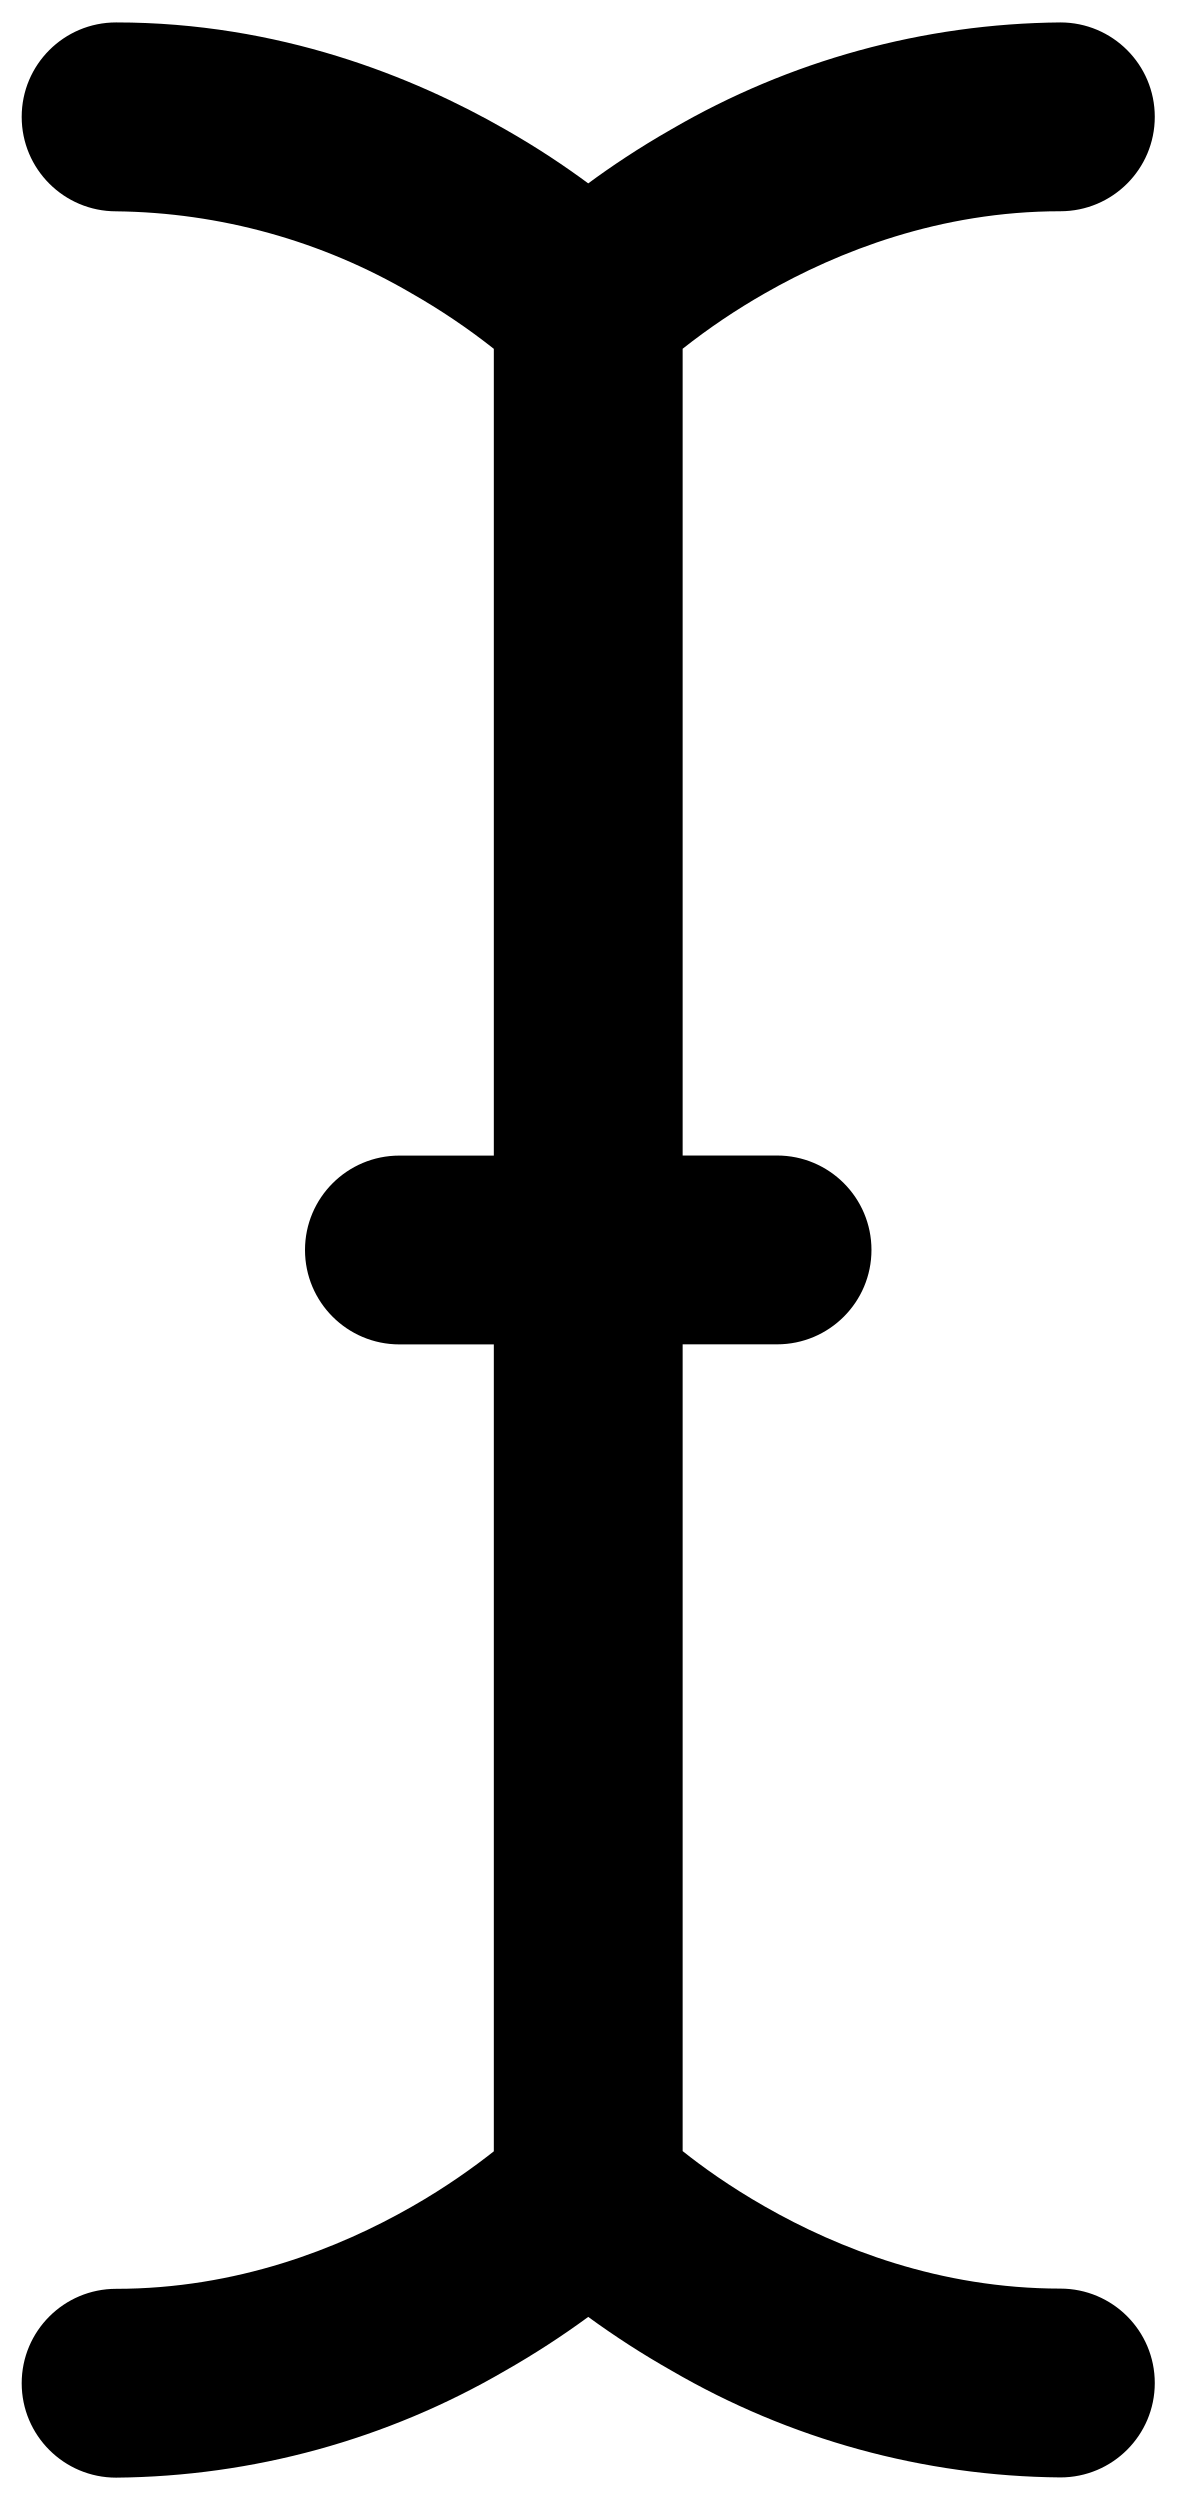
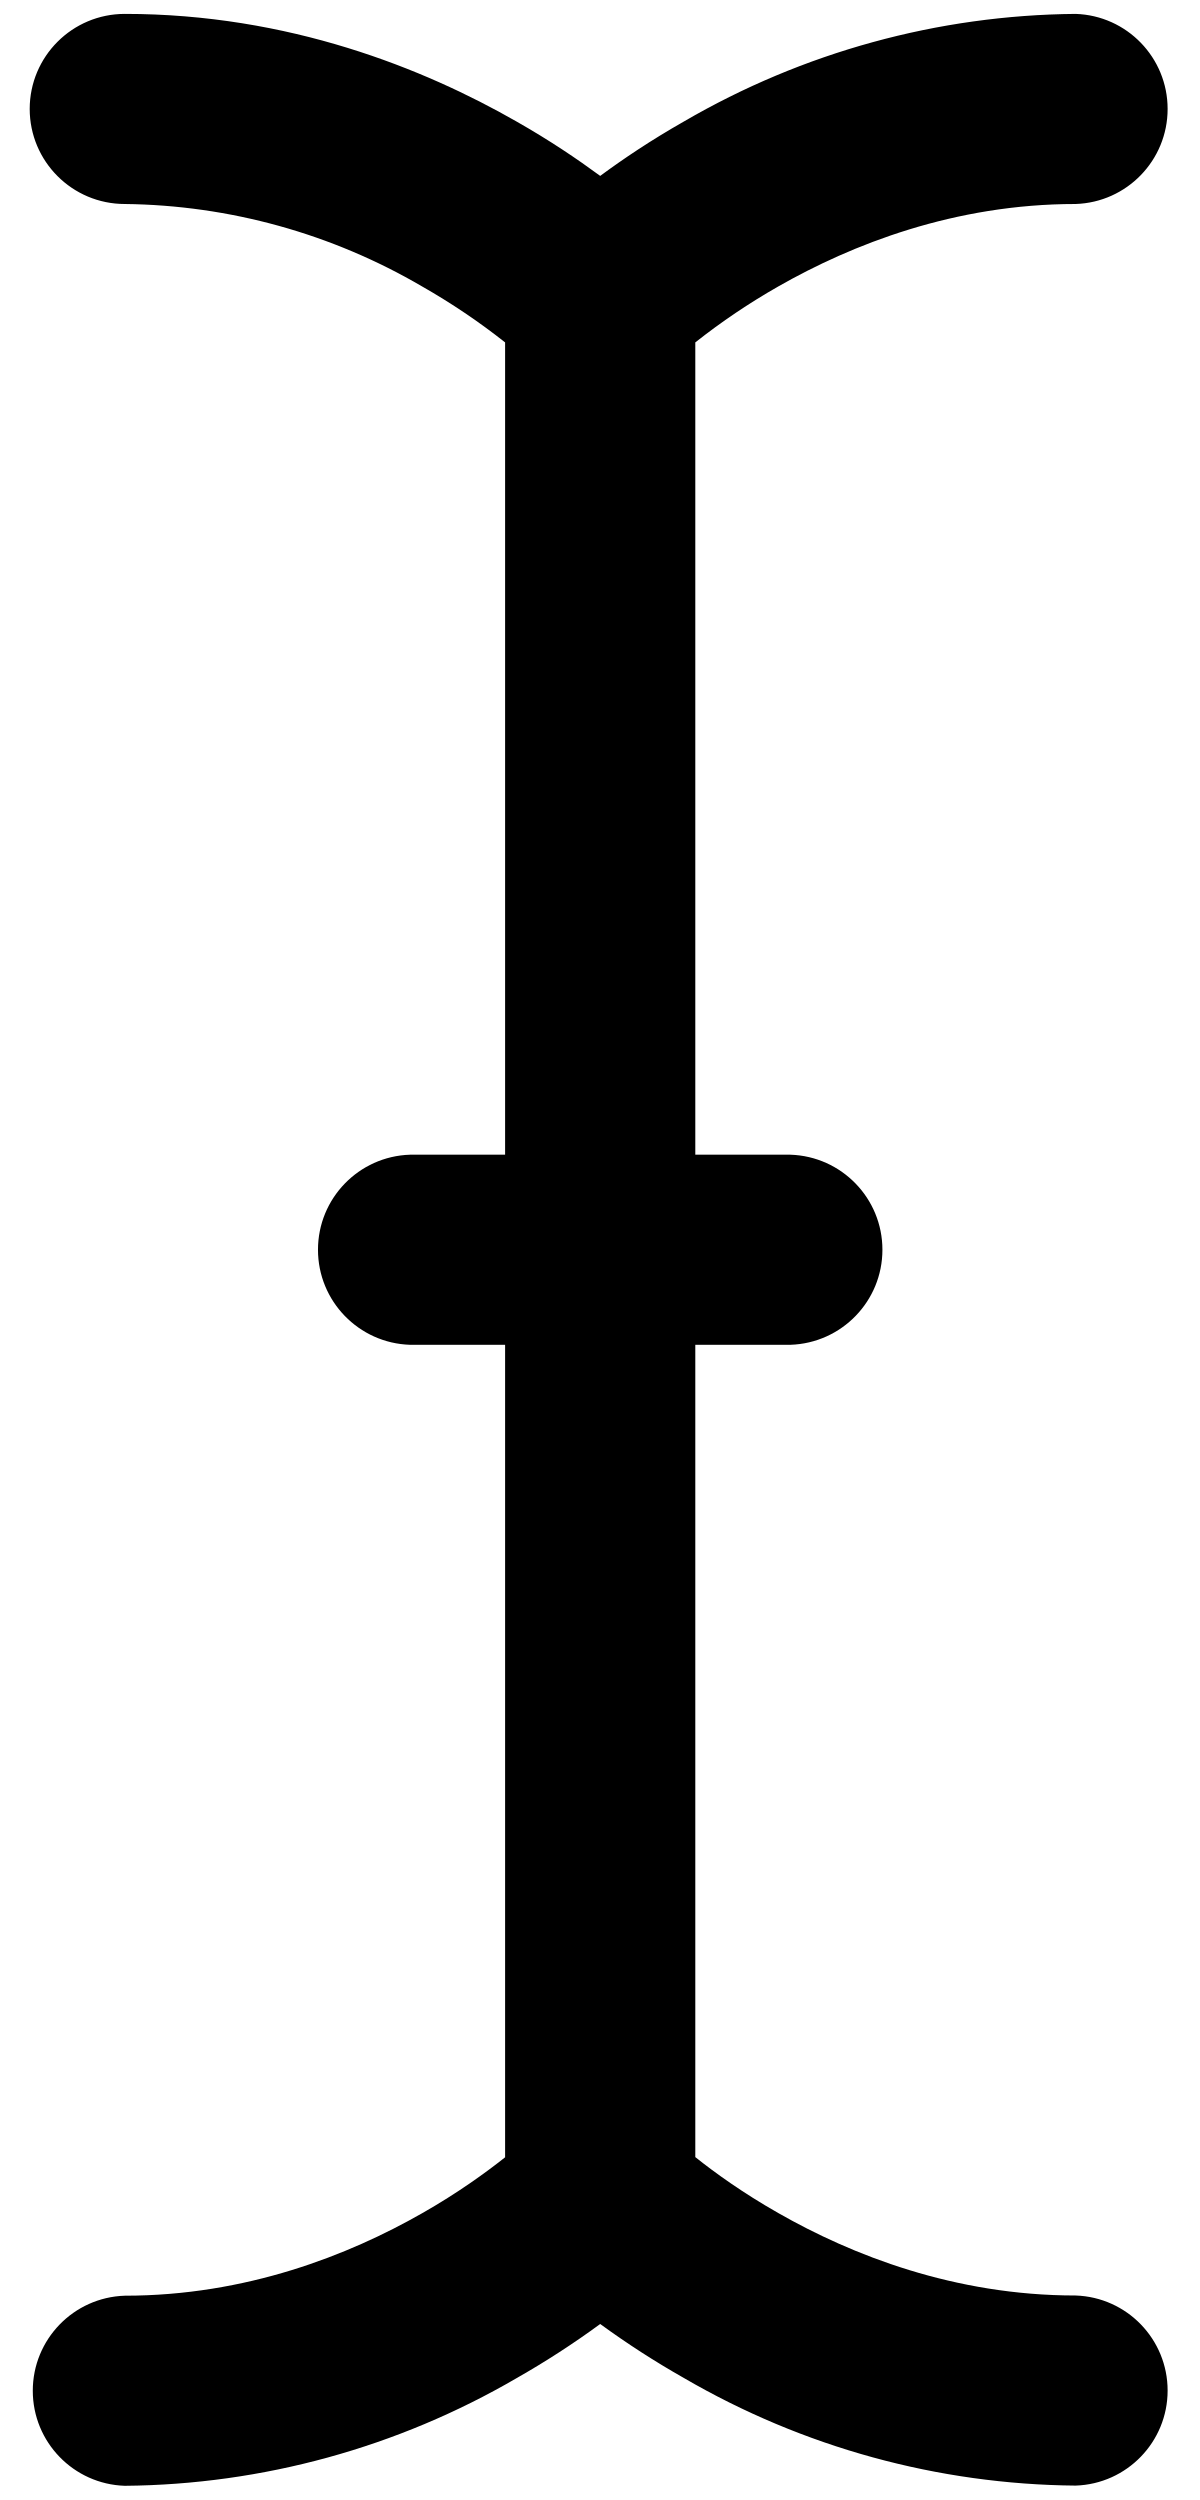
- <svg xmlns="http://www.w3.org/2000/svg" width="16" height="34" class="bi bi-cursor-text" fill="currentColor">
+ <svg xmlns="http://www.w3.org/2000/svg" width="12" height="25" fill="currentColor" class="bi bi-cursor-text">
  <g>
-     <path stroke="null" id="svg_1" d="m0.295,1.589a1.284,1.284 0 0 1 1.284,-1.284c2.214,0 4.04,0.737 5.291,1.454c0.447,0.254 0.824,0.509 1.13,0.735c0.306,-0.226 0.683,-0.48 1.13,-0.735a10.697,10.697 0 0 1 5.291,-1.454a1.284,1.284 0 0 1 0,2.568c-1.639,0 -3.023,0.547 -4.017,1.115a8.963,8.963 0 0 0 -1.12,0.755l0,10.972l1.284,0a1.284,1.284 0 0 1 0,2.568l-1.284,0l0,10.972c0.257,0.205 0.637,0.48 1.12,0.755c0.994,0.568 2.378,1.115 4.017,1.115a1.284,1.284 0 0 1 0,2.568a10.697,10.697 0 0 1 -5.291,-1.454a11.714,11.714 0 0 1 -1.13,-0.729a11.714,11.714 0 0 1 -1.13,0.732a10.697,10.697 0 0 1 -5.291,1.454a1.284,1.284 0 0 1 0,-2.568c1.639,0 3.023,-0.547 4.017,-1.115c0.483,-0.275 0.86,-0.55 1.12,-0.755l0,-10.974l-1.284,0a1.284,1.284 0 0 1 0,-2.568l1.284,0l0,-10.972a8.963,8.963 0 0 0 -1.12,-0.755a8.131,8.131 0 0 0 -4.017,-1.115a1.284,1.284 0 0 1 -1.284,-1.284zm8.609,3.48zm-1.808,23.86z" />
+     <path stroke="null" d="m0.297,1.09a0.951,0.951 0 0 1 0.951,-0.951c1.639,0 2.991,0.546 3.917,1.076c0.331,0.188 0.61,0.377 0.837,0.544c0.226,-0.167 0.506,-0.356 0.837,-0.544a7.92,7.92 0 0 1 3.917,-1.076a0.951,0.951 0 0 1 0,1.901c-1.213,0 -2.238,0.405 -2.974,0.825a6.636,6.636 0 0 0 -0.829,0.559l0,8.123l0.951,0a0.951,0.951 0 0 1 0,1.901l-0.951,0l0,8.123c0.19,0.152 0.472,0.356 0.829,0.559c0.736,0.42 1.761,0.825 2.974,0.825a0.951,0.951 0 0 1 0,1.901a7.92,7.92 0 0 1 -3.917,-1.076a8.673,8.673 0 0 1 -0.837,-0.54a8.673,8.673 0 0 1 -0.837,0.542a7.92,7.92 0 0 1 -3.917,1.076a0.951,0.951 0 0 1 0,-1.901c1.213,0 2.238,-0.405 2.974,-0.825c0.357,-0.203 0.637,-0.407 0.829,-0.559l0,-8.125l-0.951,0a0.951,0.951 0 0 1 0,-1.901l0.951,0l0,-8.123a6.636,6.636 0 0 0 -0.829,-0.559a6.02,6.02 0 0 0 -2.974,-0.825a0.951,0.951 0 0 1 -0.951,-0.951l0,0zm6.374,2.577zm-1.339,17.665z" id="svg_1" />
  </g>
</svg>
